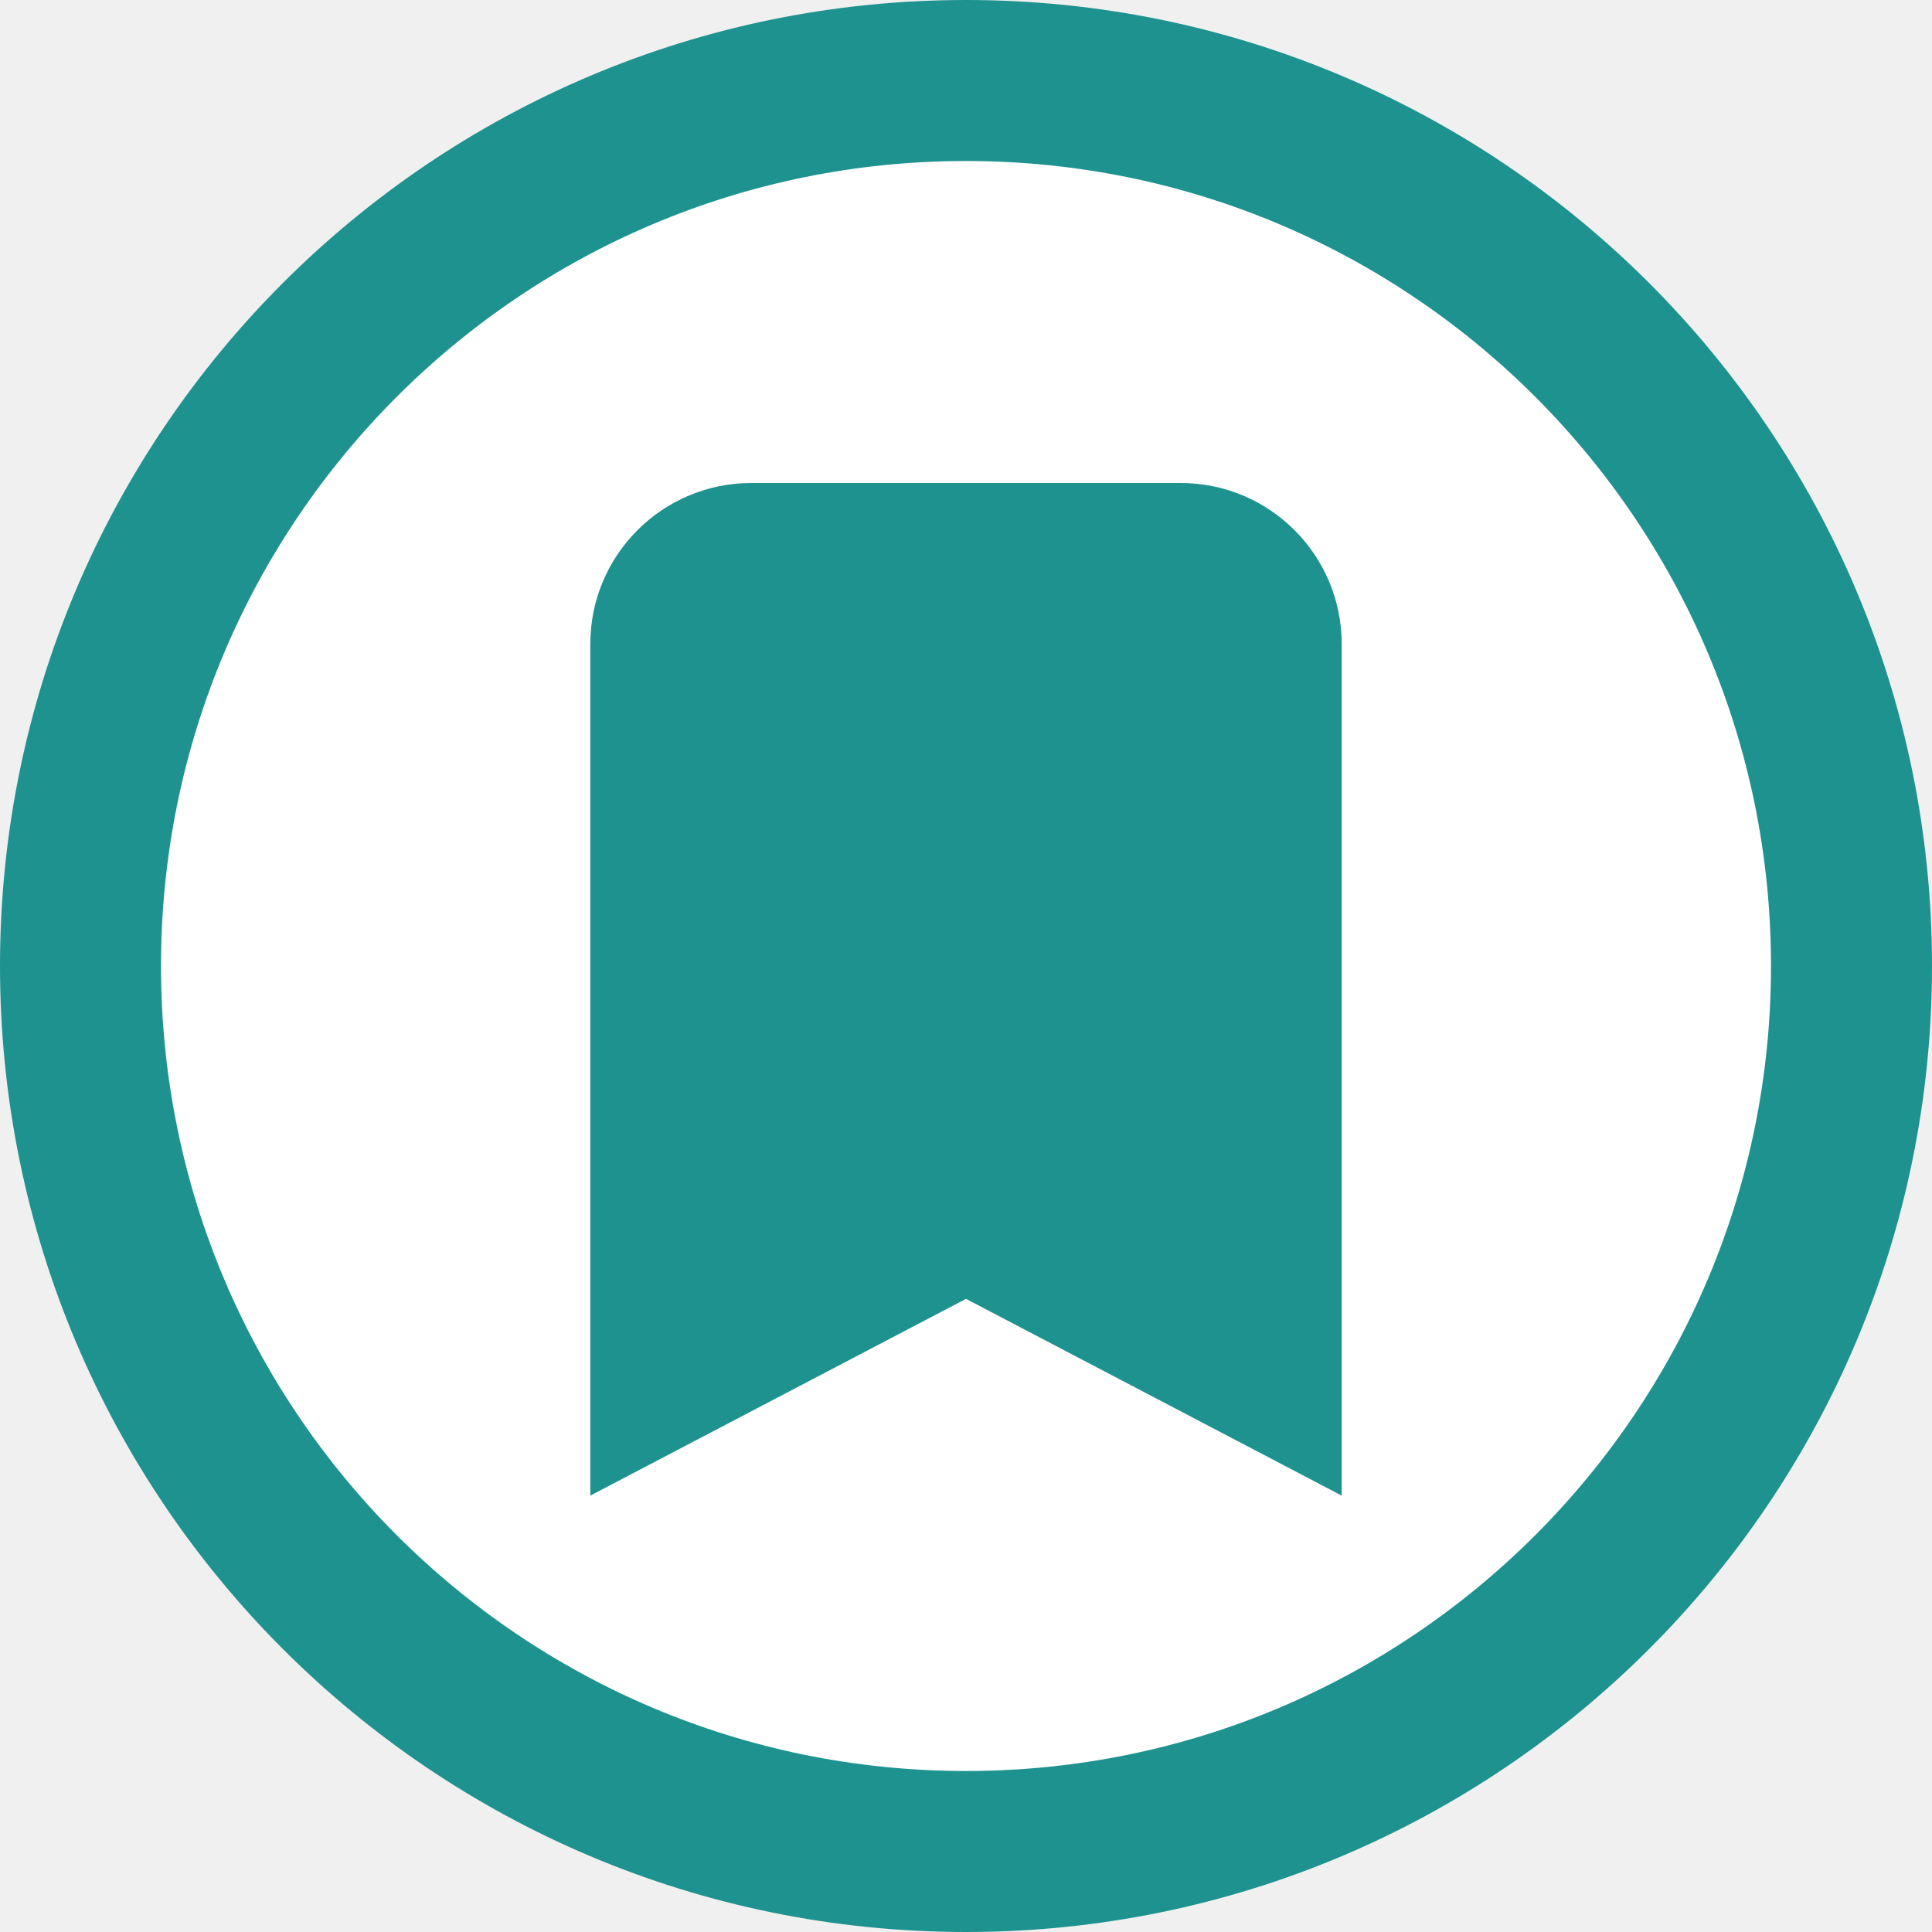
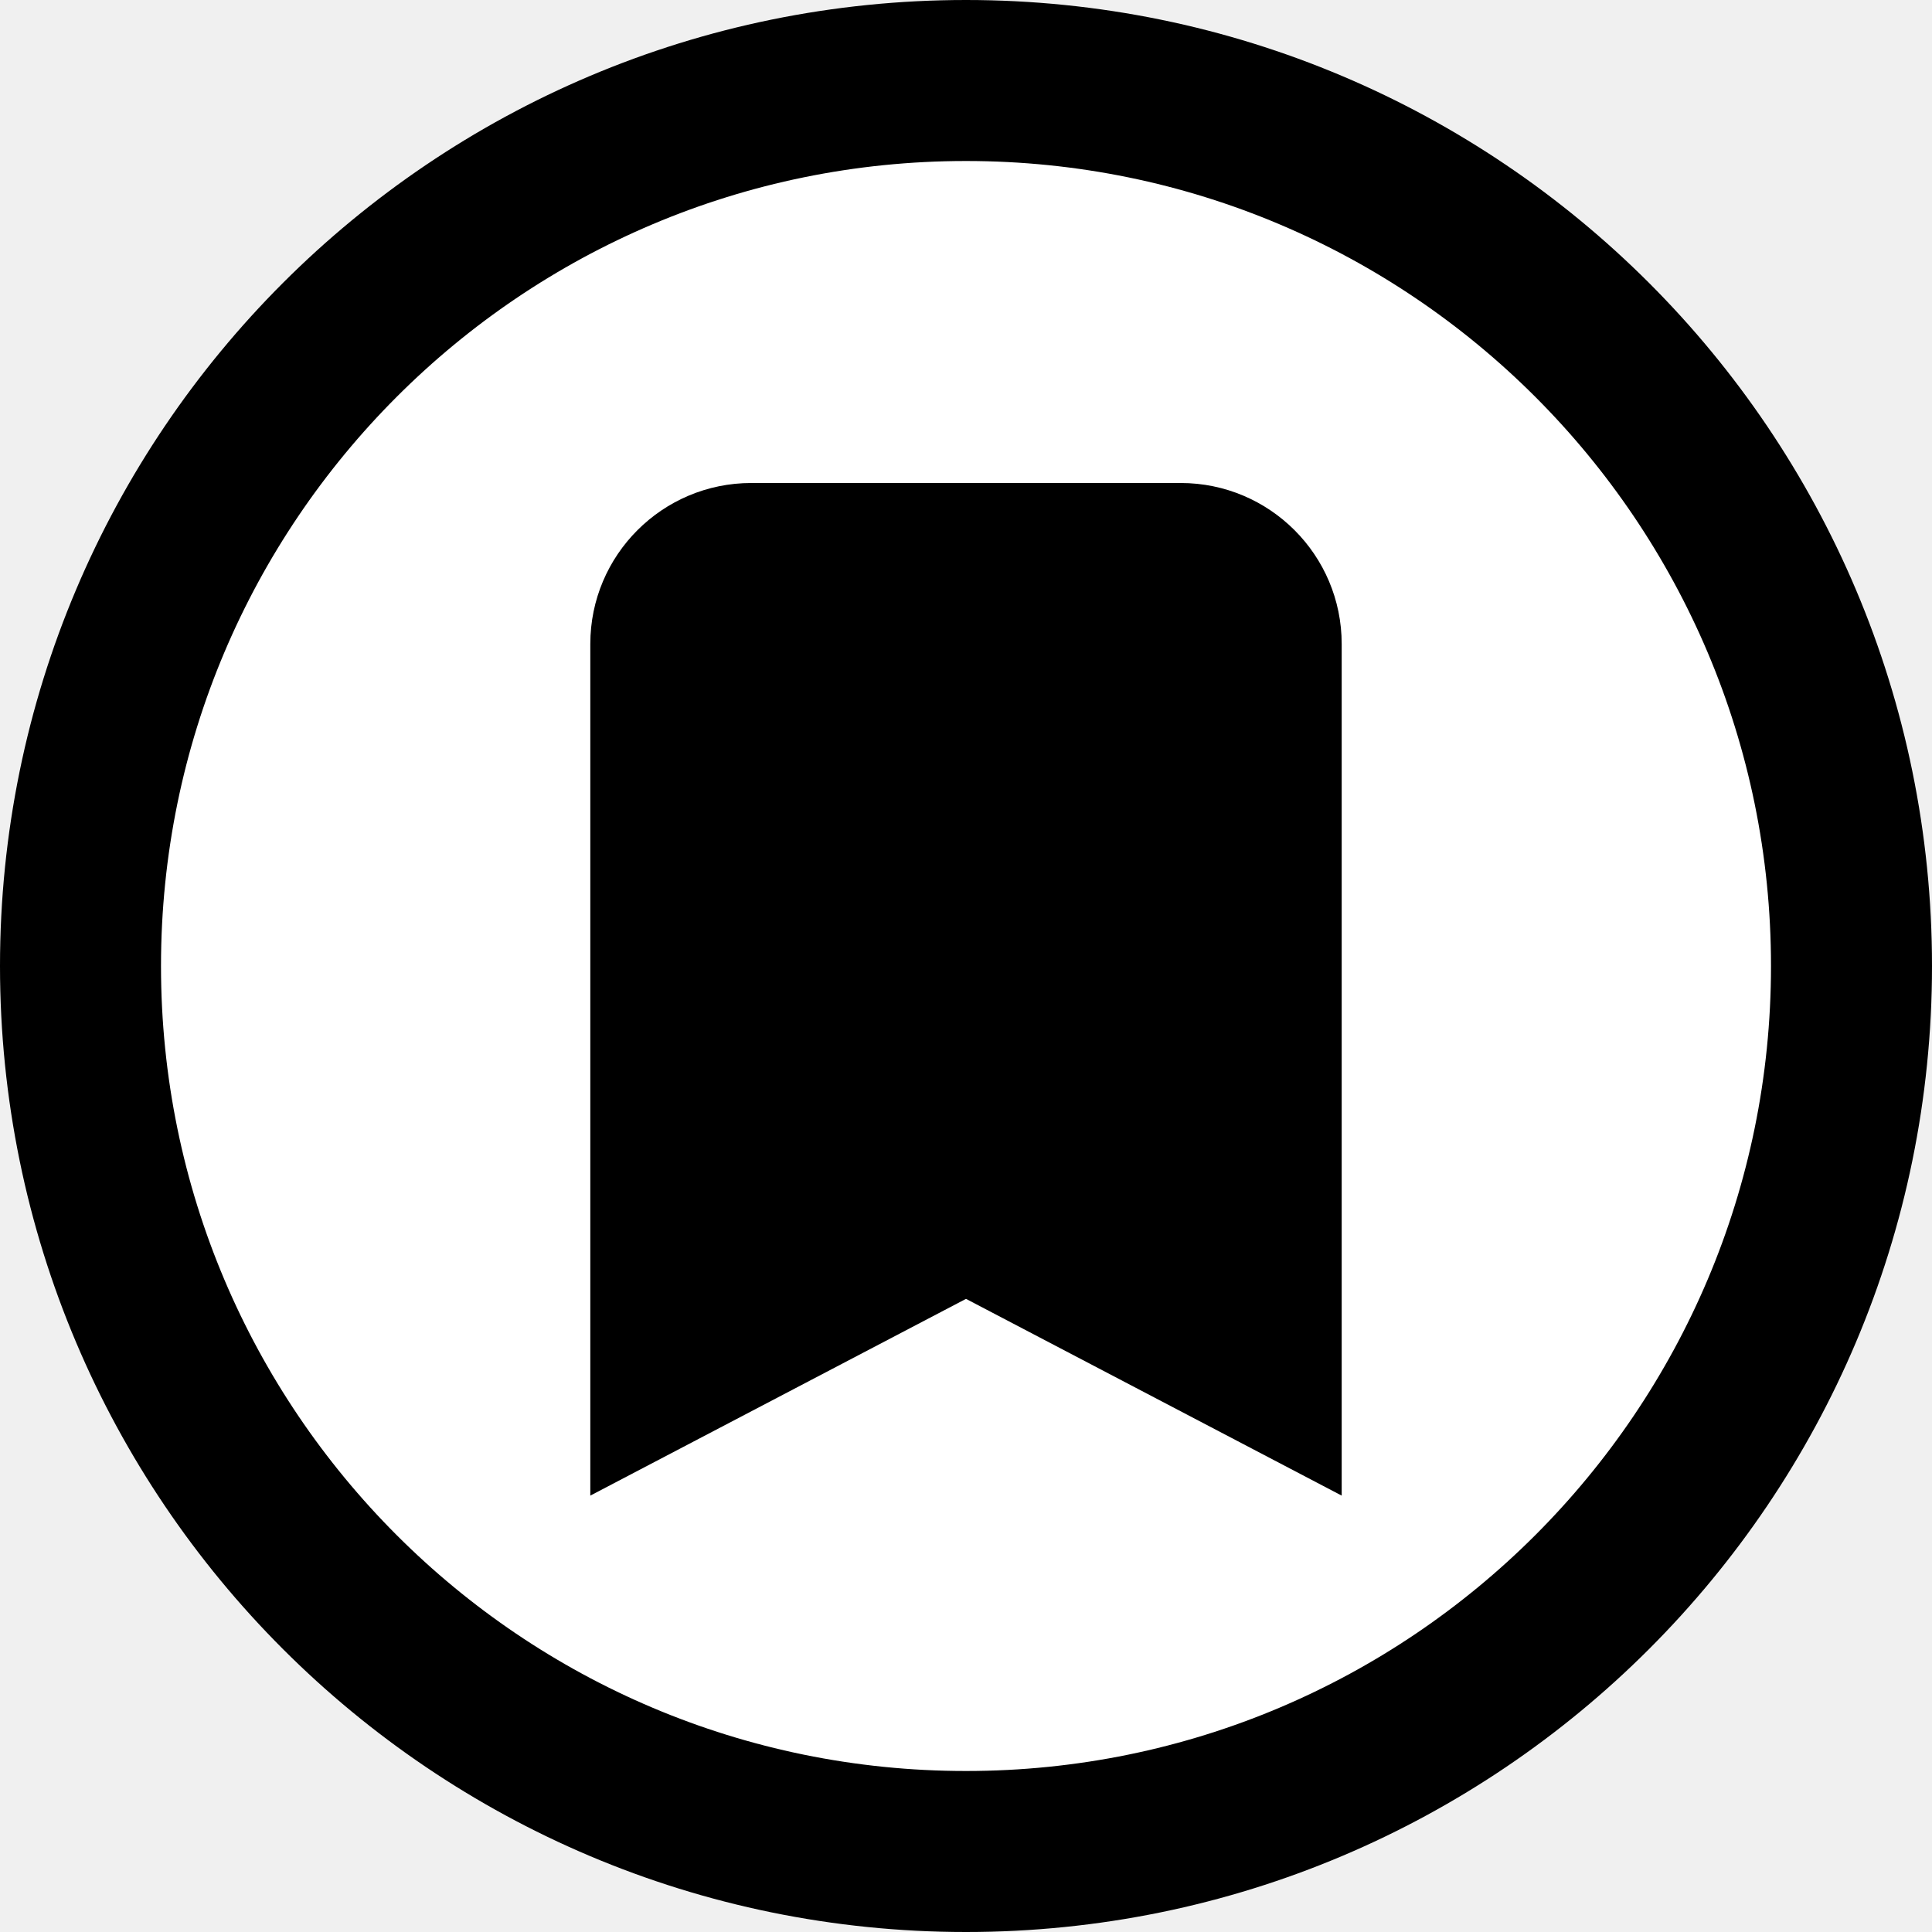
<svg xmlns="http://www.w3.org/2000/svg" width="24" height="24" viewBox="0 0 24 24" fill="none">
  <rect x="1" y="1" width="22" height="22" rx="11" fill="white" />
-   <rect x="1" y="1" width="22" height="22" rx="11" stroke="#1E928F" stroke-width="2" />
-   <path fill-rule="evenodd" clip-rule="evenodd" d="M9.333 6C8.229 6 7.333 6.895 7.333 8V18.579L12 16.135L16.667 18.579V8C16.667 6.895 15.771 6 14.667 6H9.333Z" fill="#1E928F" />
+   <rect x="1" y="1" width="22" height="22" rx="11" stroke="currentColor" stroke-width="2" />
+   <path fill-rule="evenodd" clip-rule="evenodd" d="M9.333 6C8.229 6 7.333 6.895 7.333 8V18.579L12 16.135L16.667 18.579V8C16.667 6.895 15.771 6 14.667 6H9.333Z" fill="currentColor" />
</svg>
